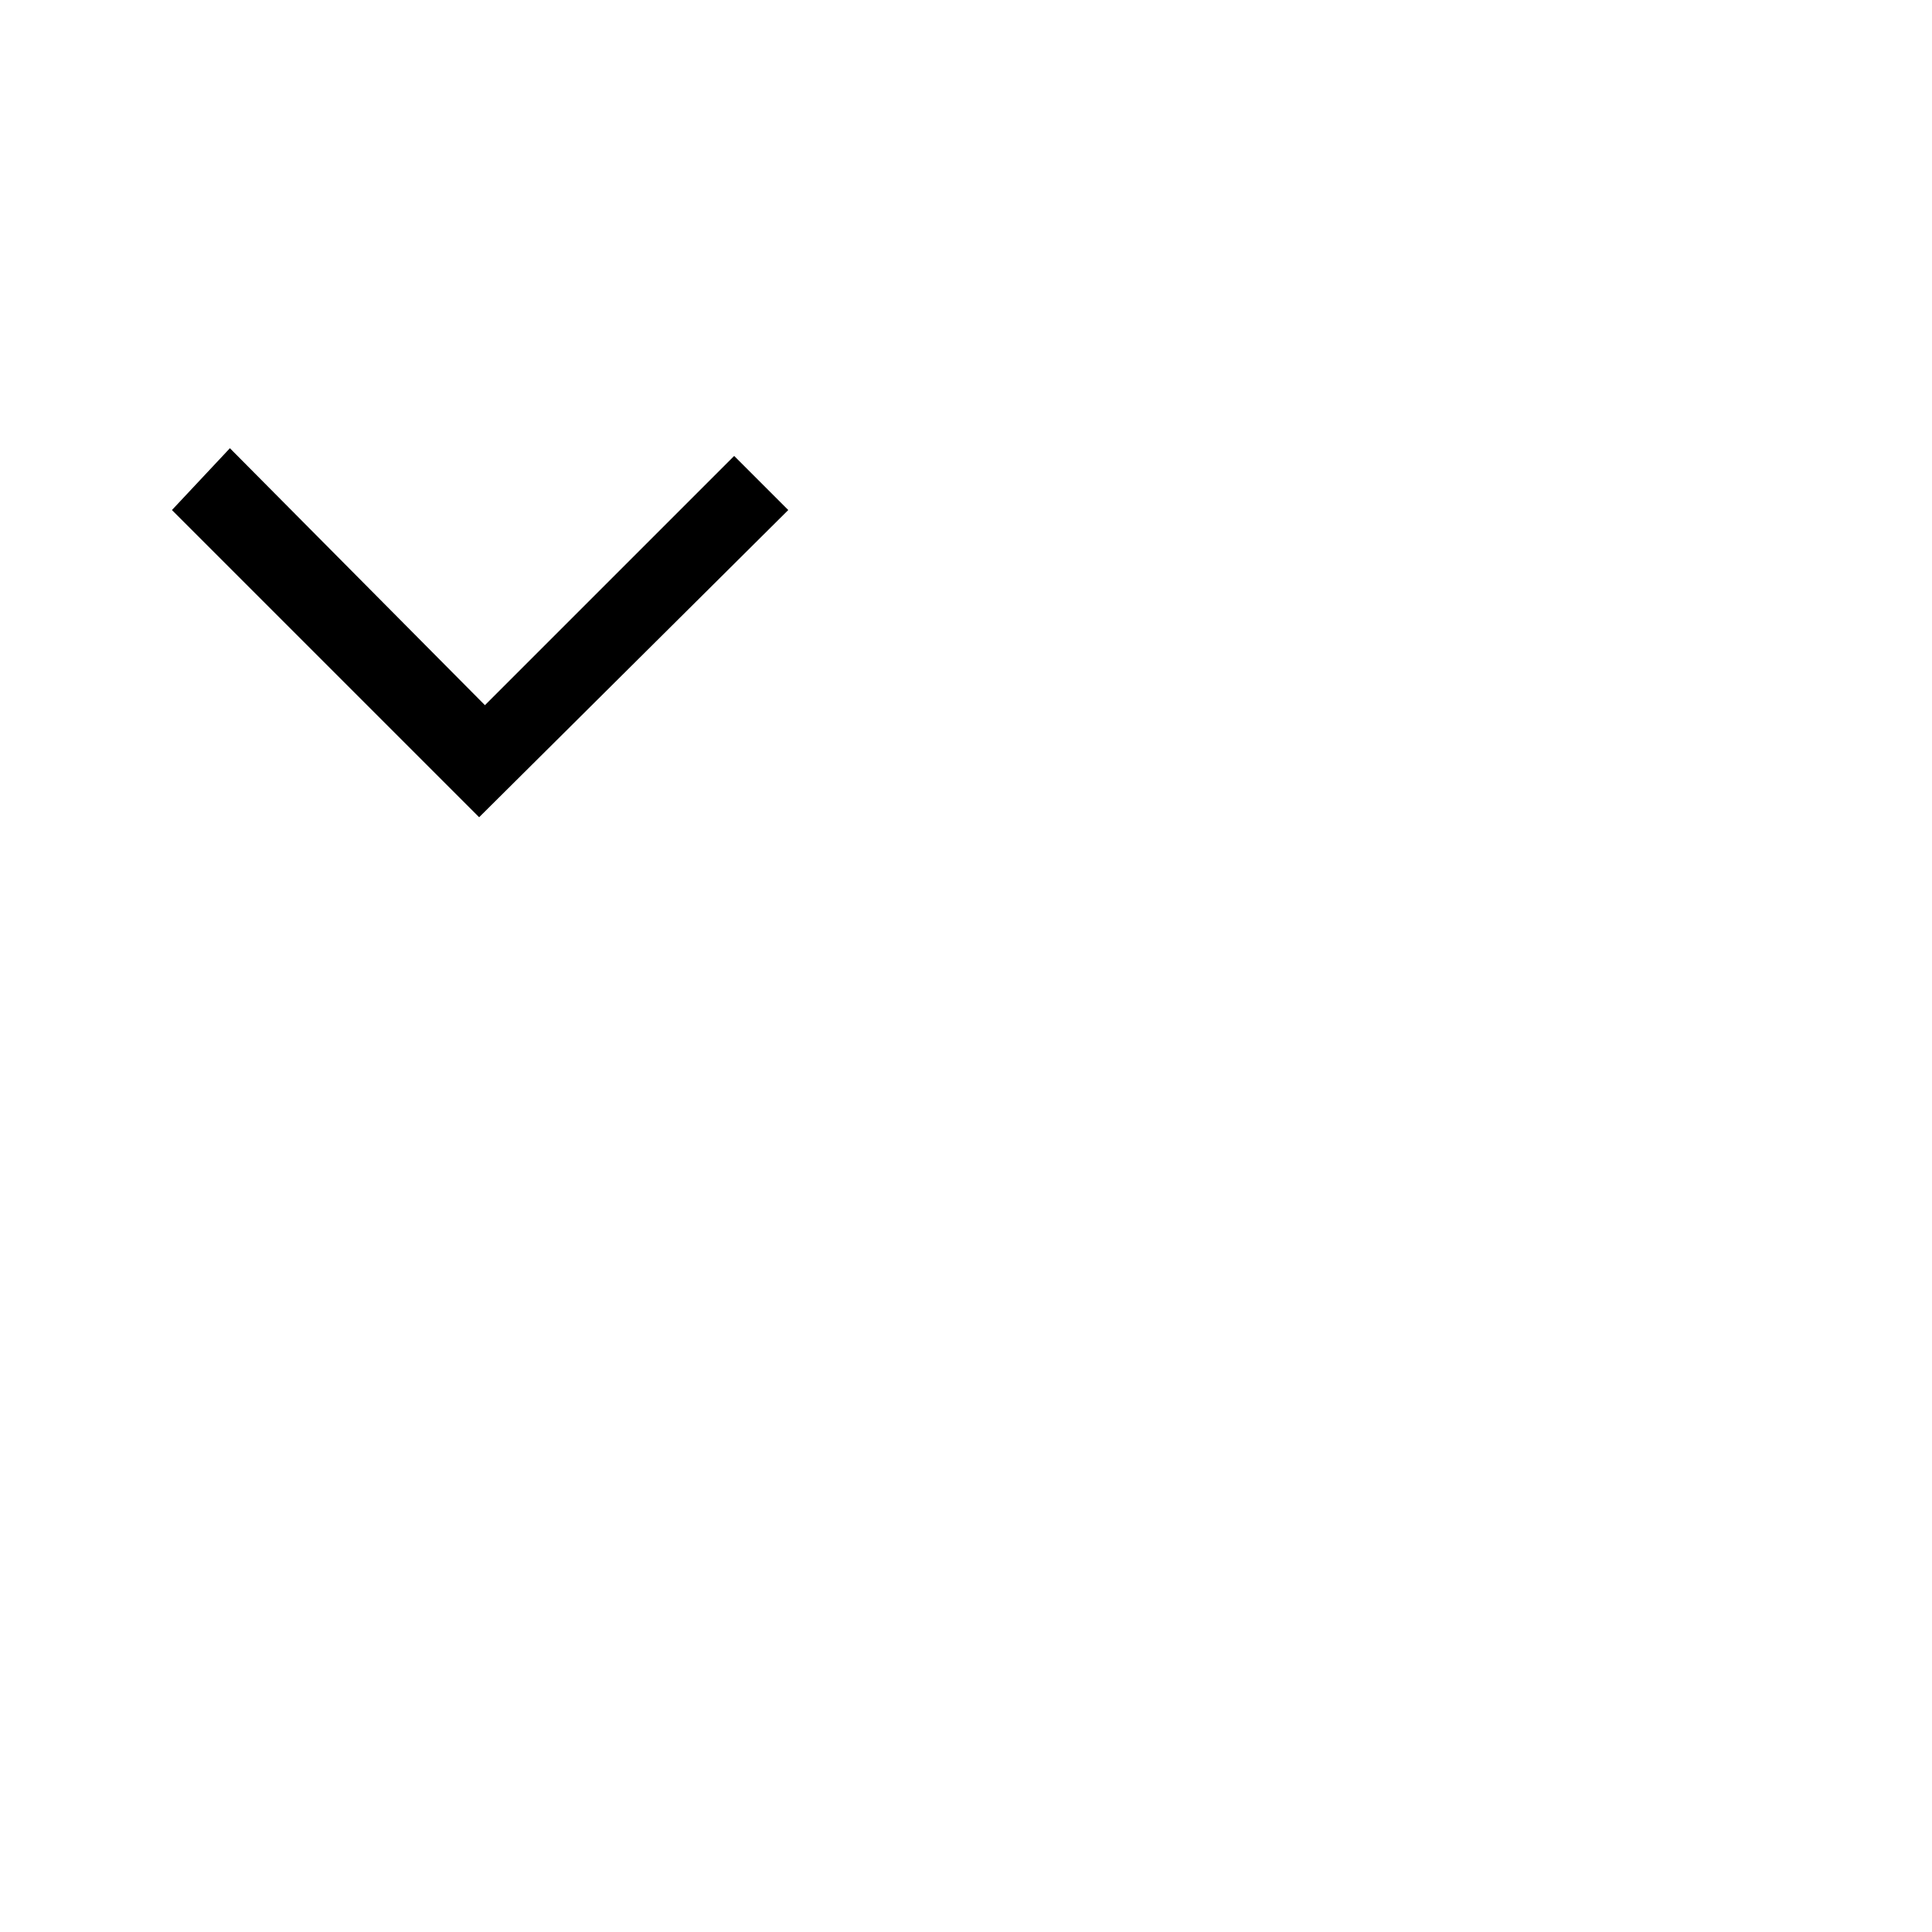
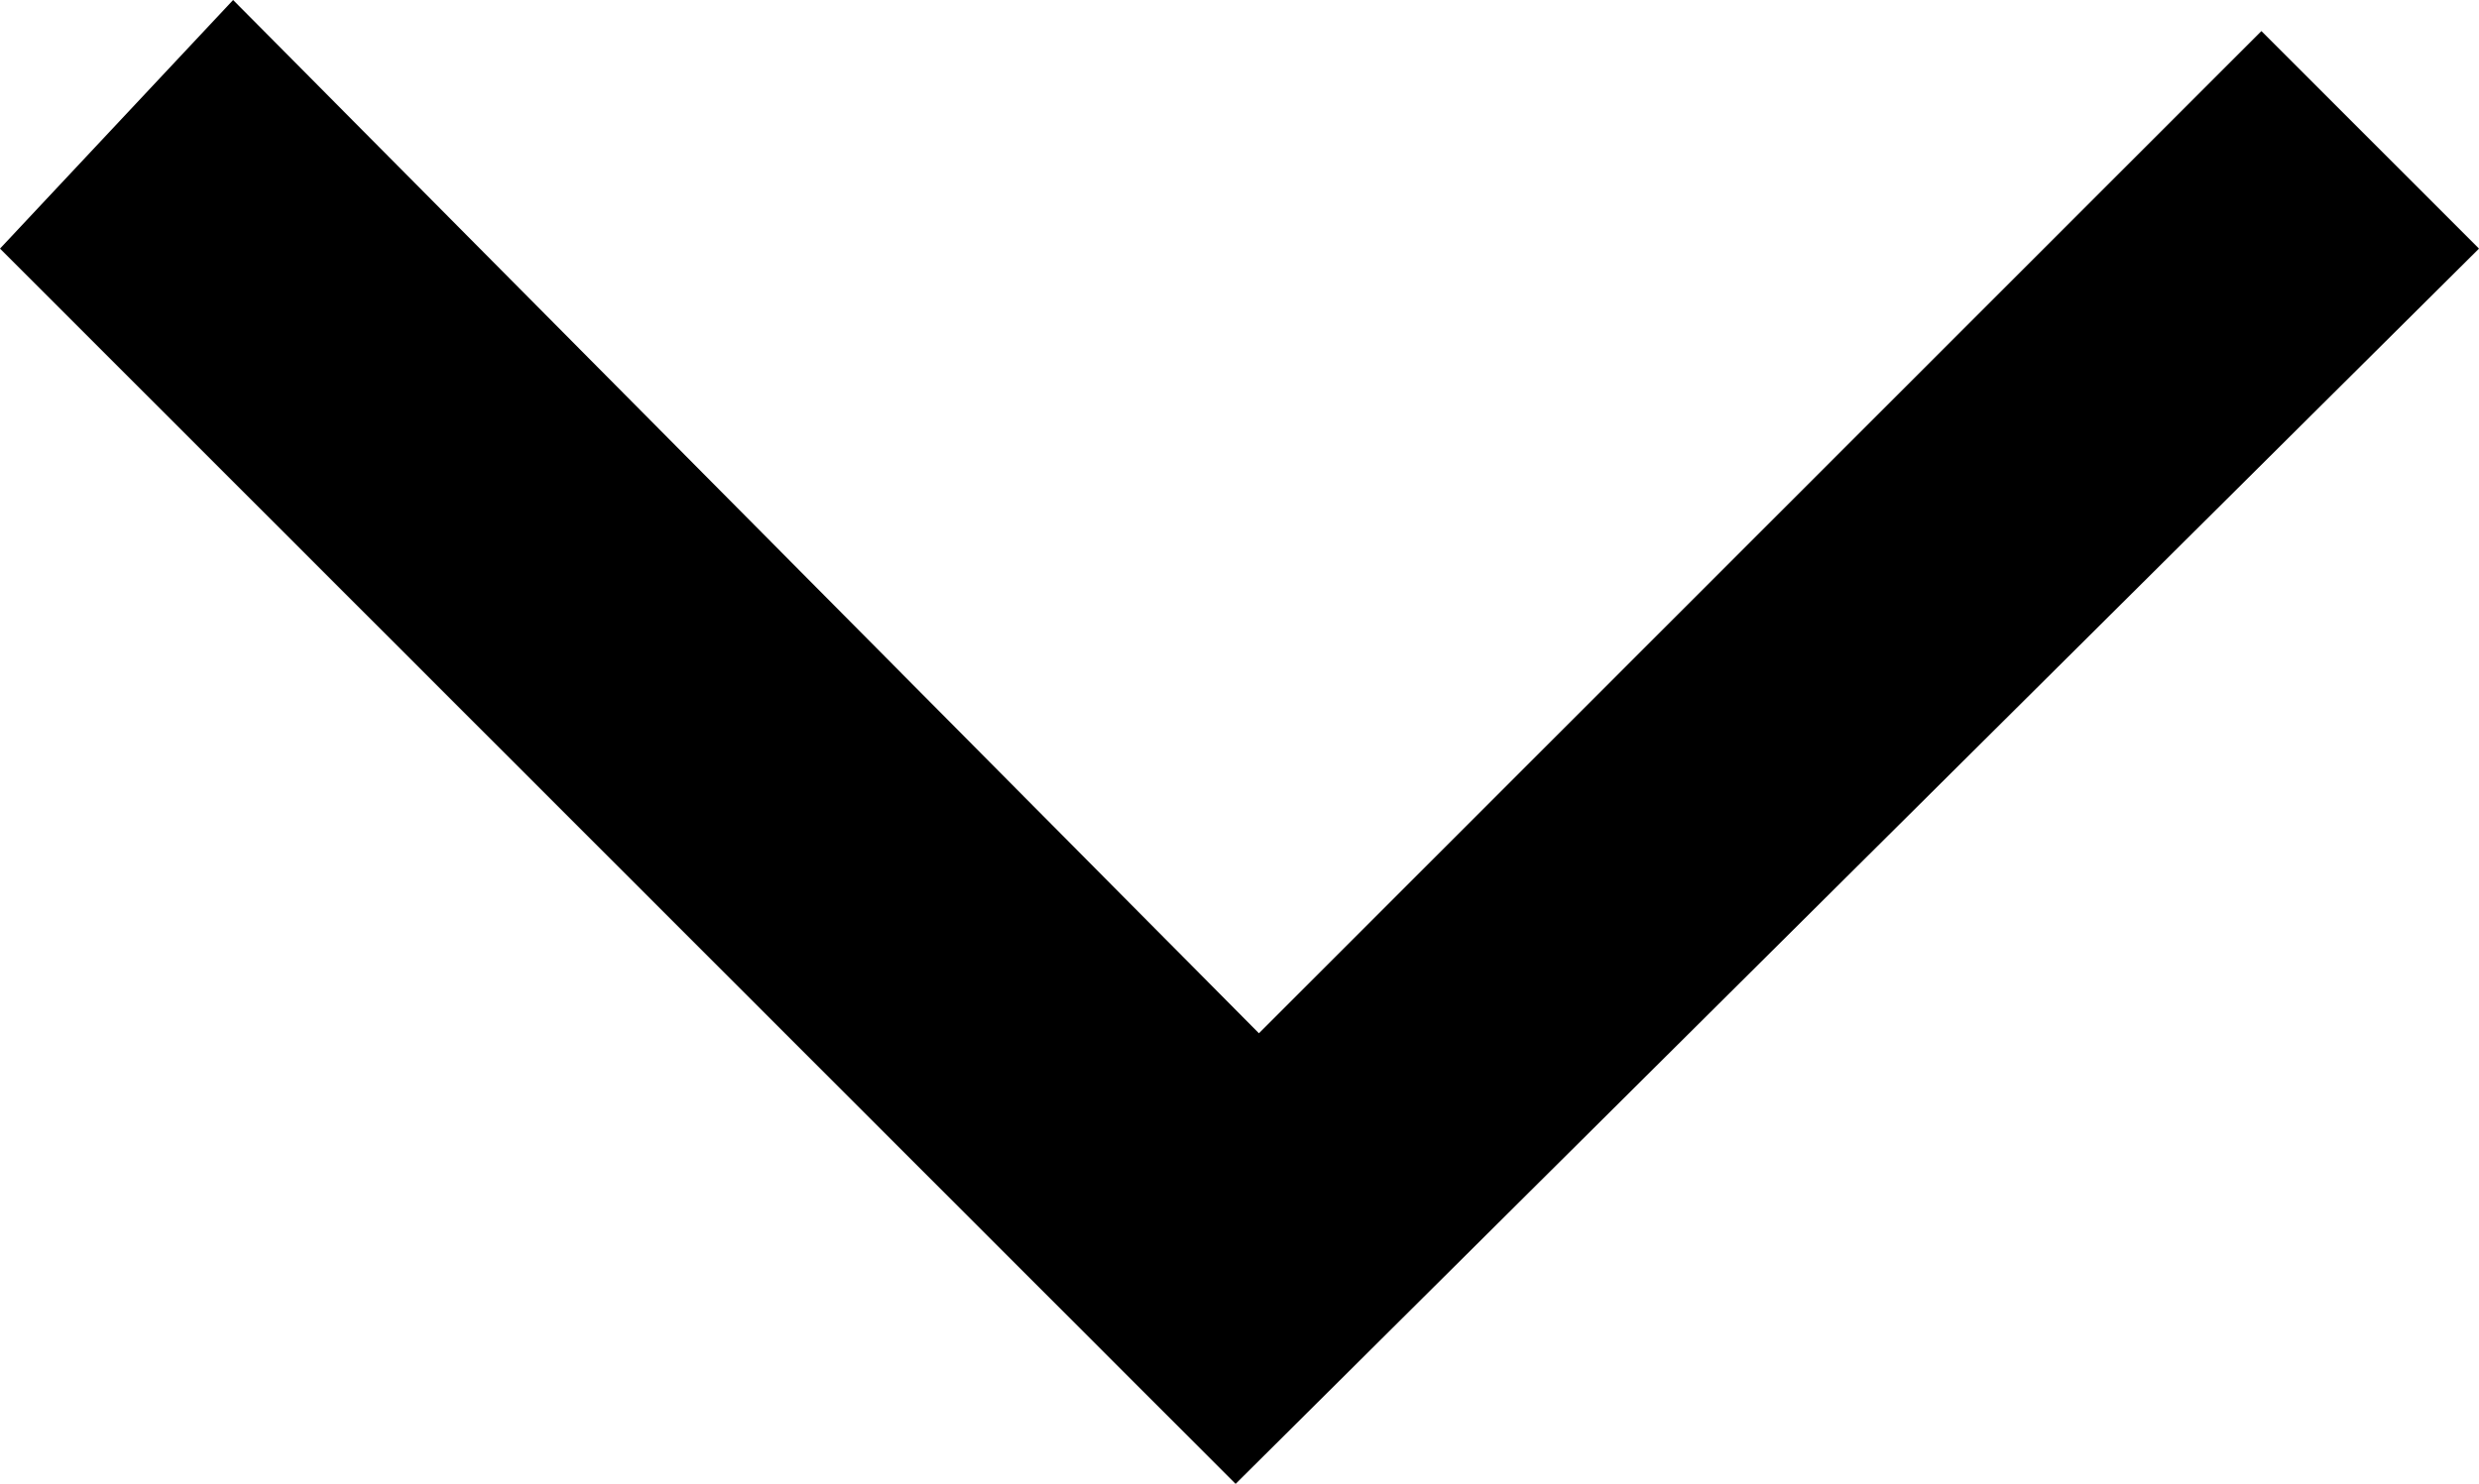
- <svg xmlns="http://www.w3.org/2000/svg" version="1.1" width="100" height="100" viewBox="0 -200 1000 1000" id="svg3037">
+ <svg xmlns="http://www.w3.org/2000/svg" version="1.1" width="31.9" height="19.1" viewBox="0 -200 319 191" id="svg3037">
  <defs id="defs3045" />
-   <g transform="matrix(1,0,0,-1,0,800)" id="g3039">
+   <g transform="matrix(1,0,0,-1,-89,568)" id="g3039">
    <path d="M 408,736 248,577 89,736 119,768 251,635 380,764 z" id="path3041" style="fill:currentColor" />
  </g>
</svg>
